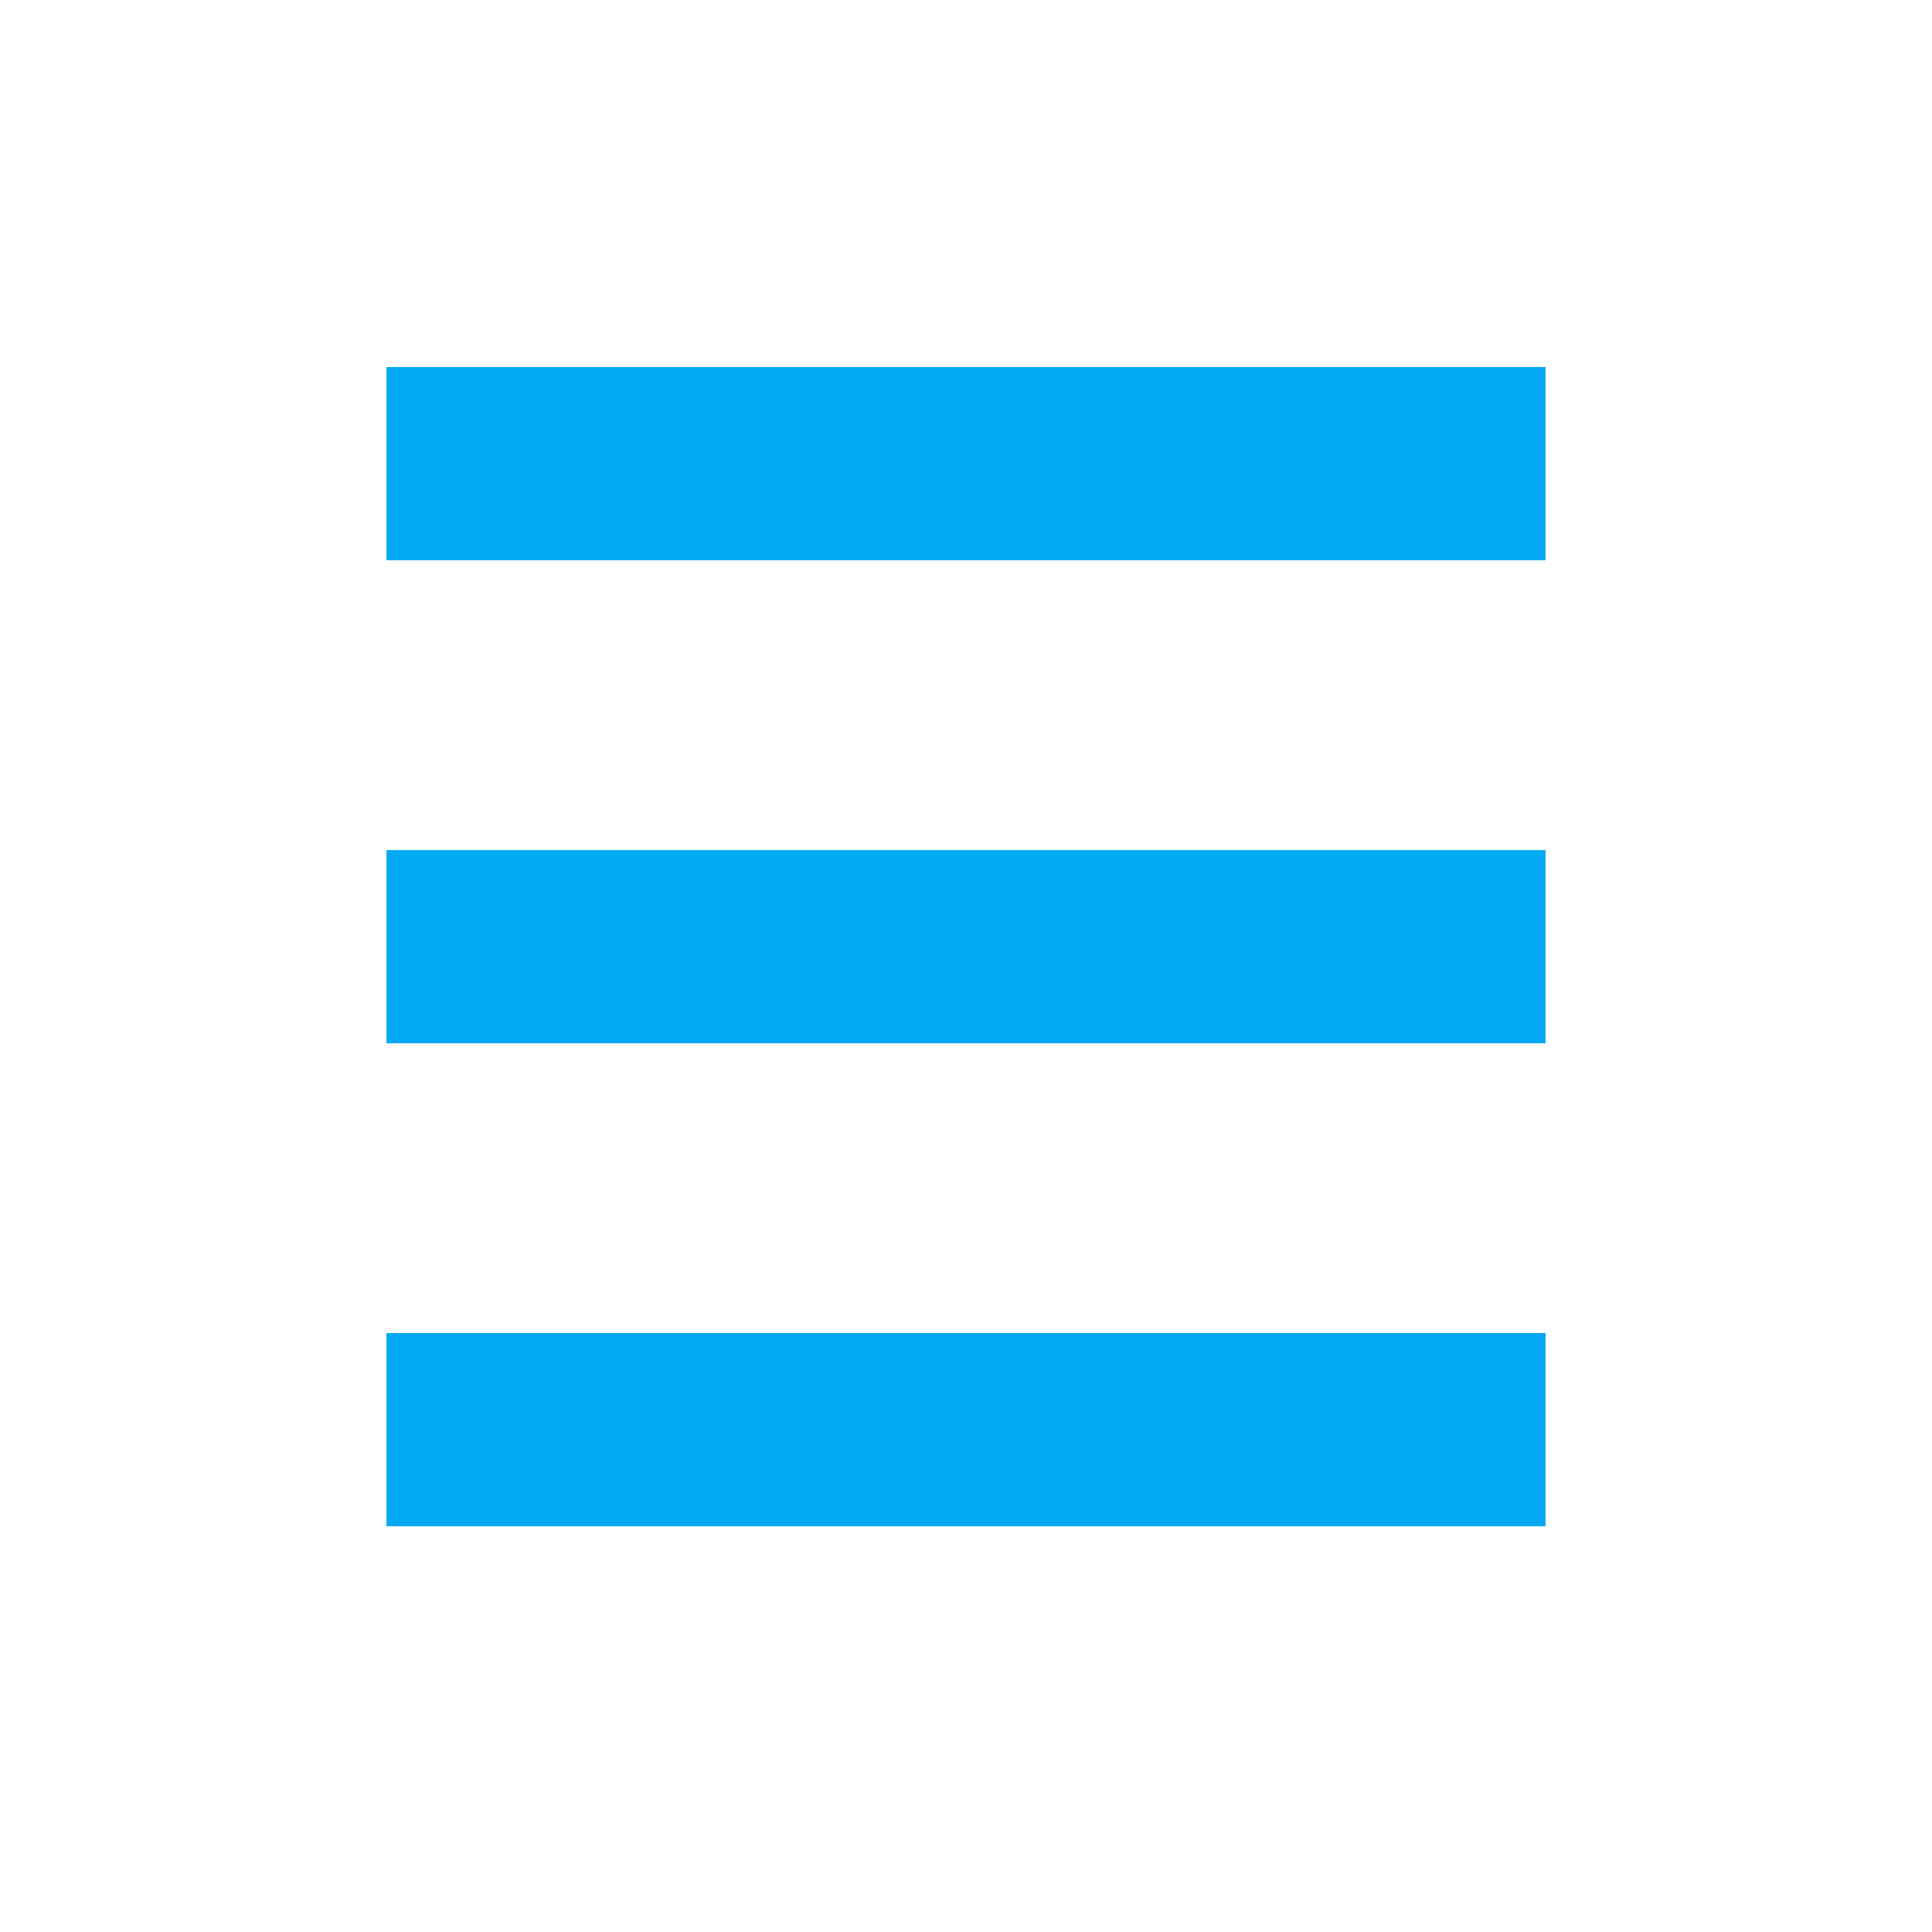
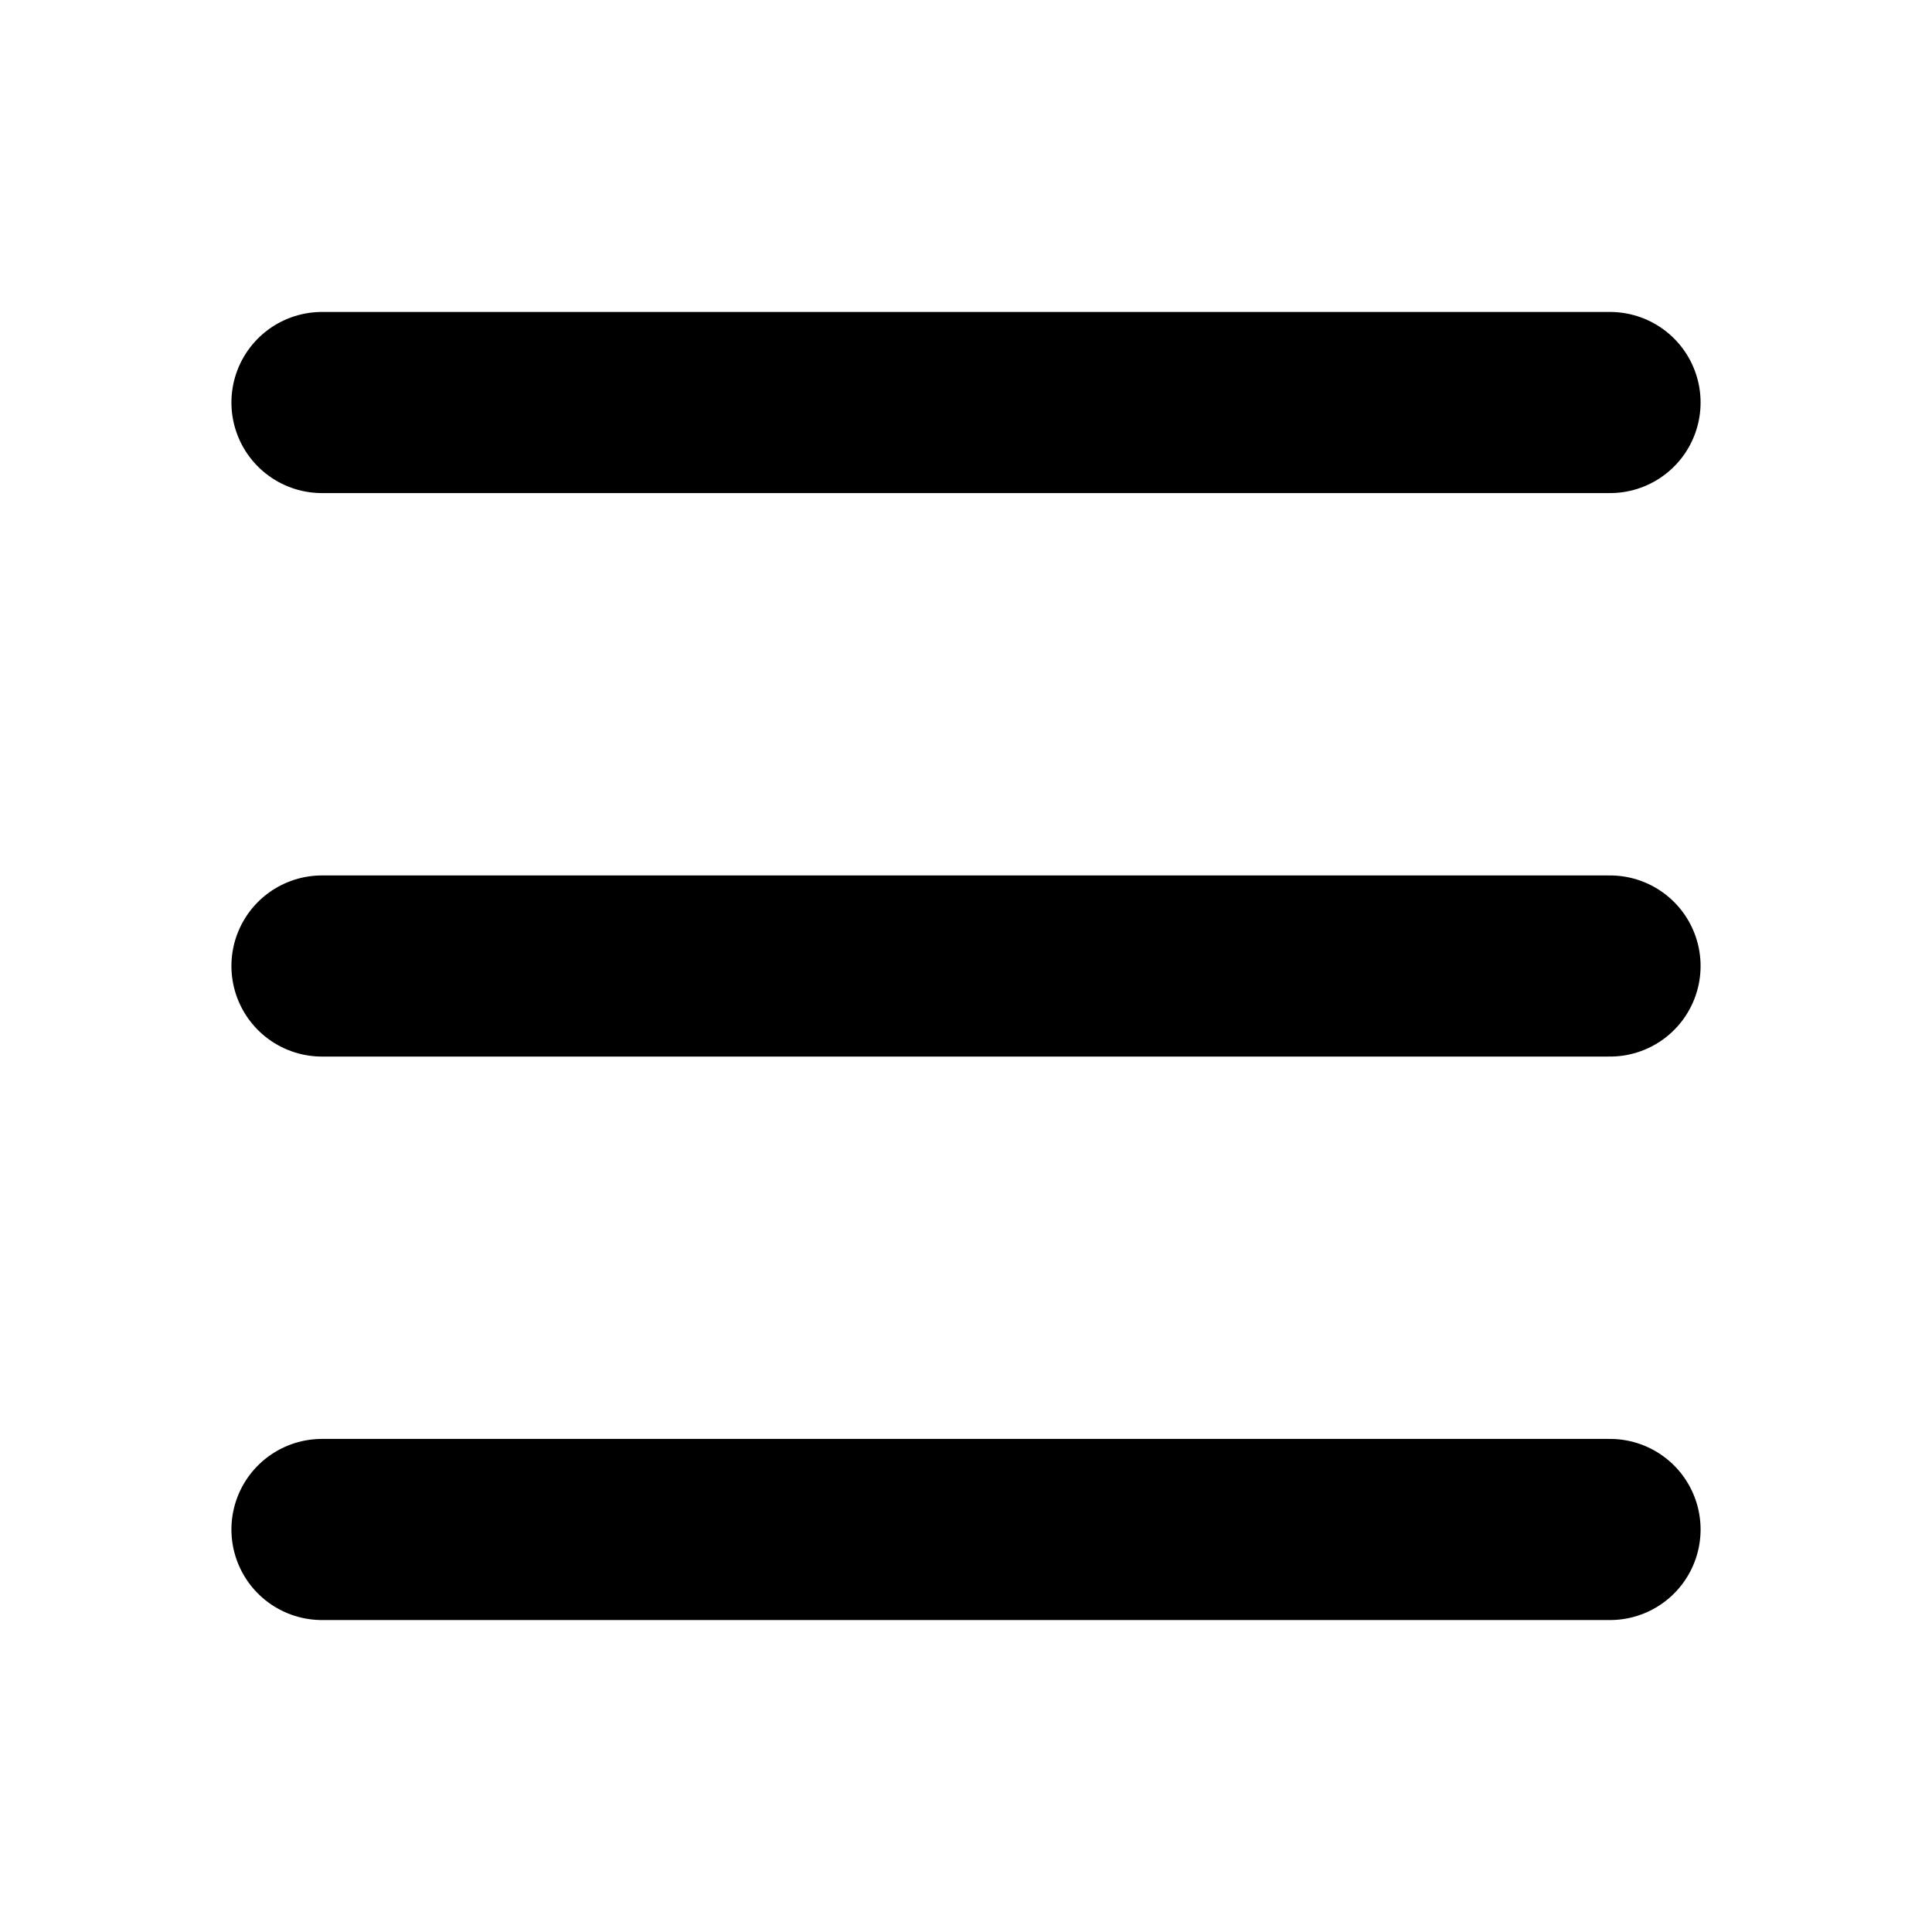
- <svg xmlns="http://www.w3.org/2000/svg" width="100" height="100" viewBox="0 0 100 100" fill="none">
-   <line x1="20" y1="74" x2="80" y2="74" stroke="#03A9F4" stroke-width="10" />
-   <line x1="20" y1="49" x2="80" y2="49" stroke="#03A9F4" stroke-width="10" />
-   <line x1="20" y1="24" x2="80" y2="24" stroke="#03A9F4" stroke-width="10" />
+ <svg xmlns="http://www.w3.org/2000/svg" width="32" height="32" viewBox="0 0 32 32" fill="none">
+   <path d="M5.333 6.667H26.667" stroke="black" stroke-width="3" stroke-linecap="round" stroke-linejoin="round" />
+   <path d="M5.333 16H26.667" stroke="black" stroke-width="3" stroke-linecap="round" stroke-linejoin="round" />
+   <path d="M5.333 25.333H26.667" stroke="black" stroke-width="3" stroke-linecap="round" stroke-linejoin="round" />
</svg>
